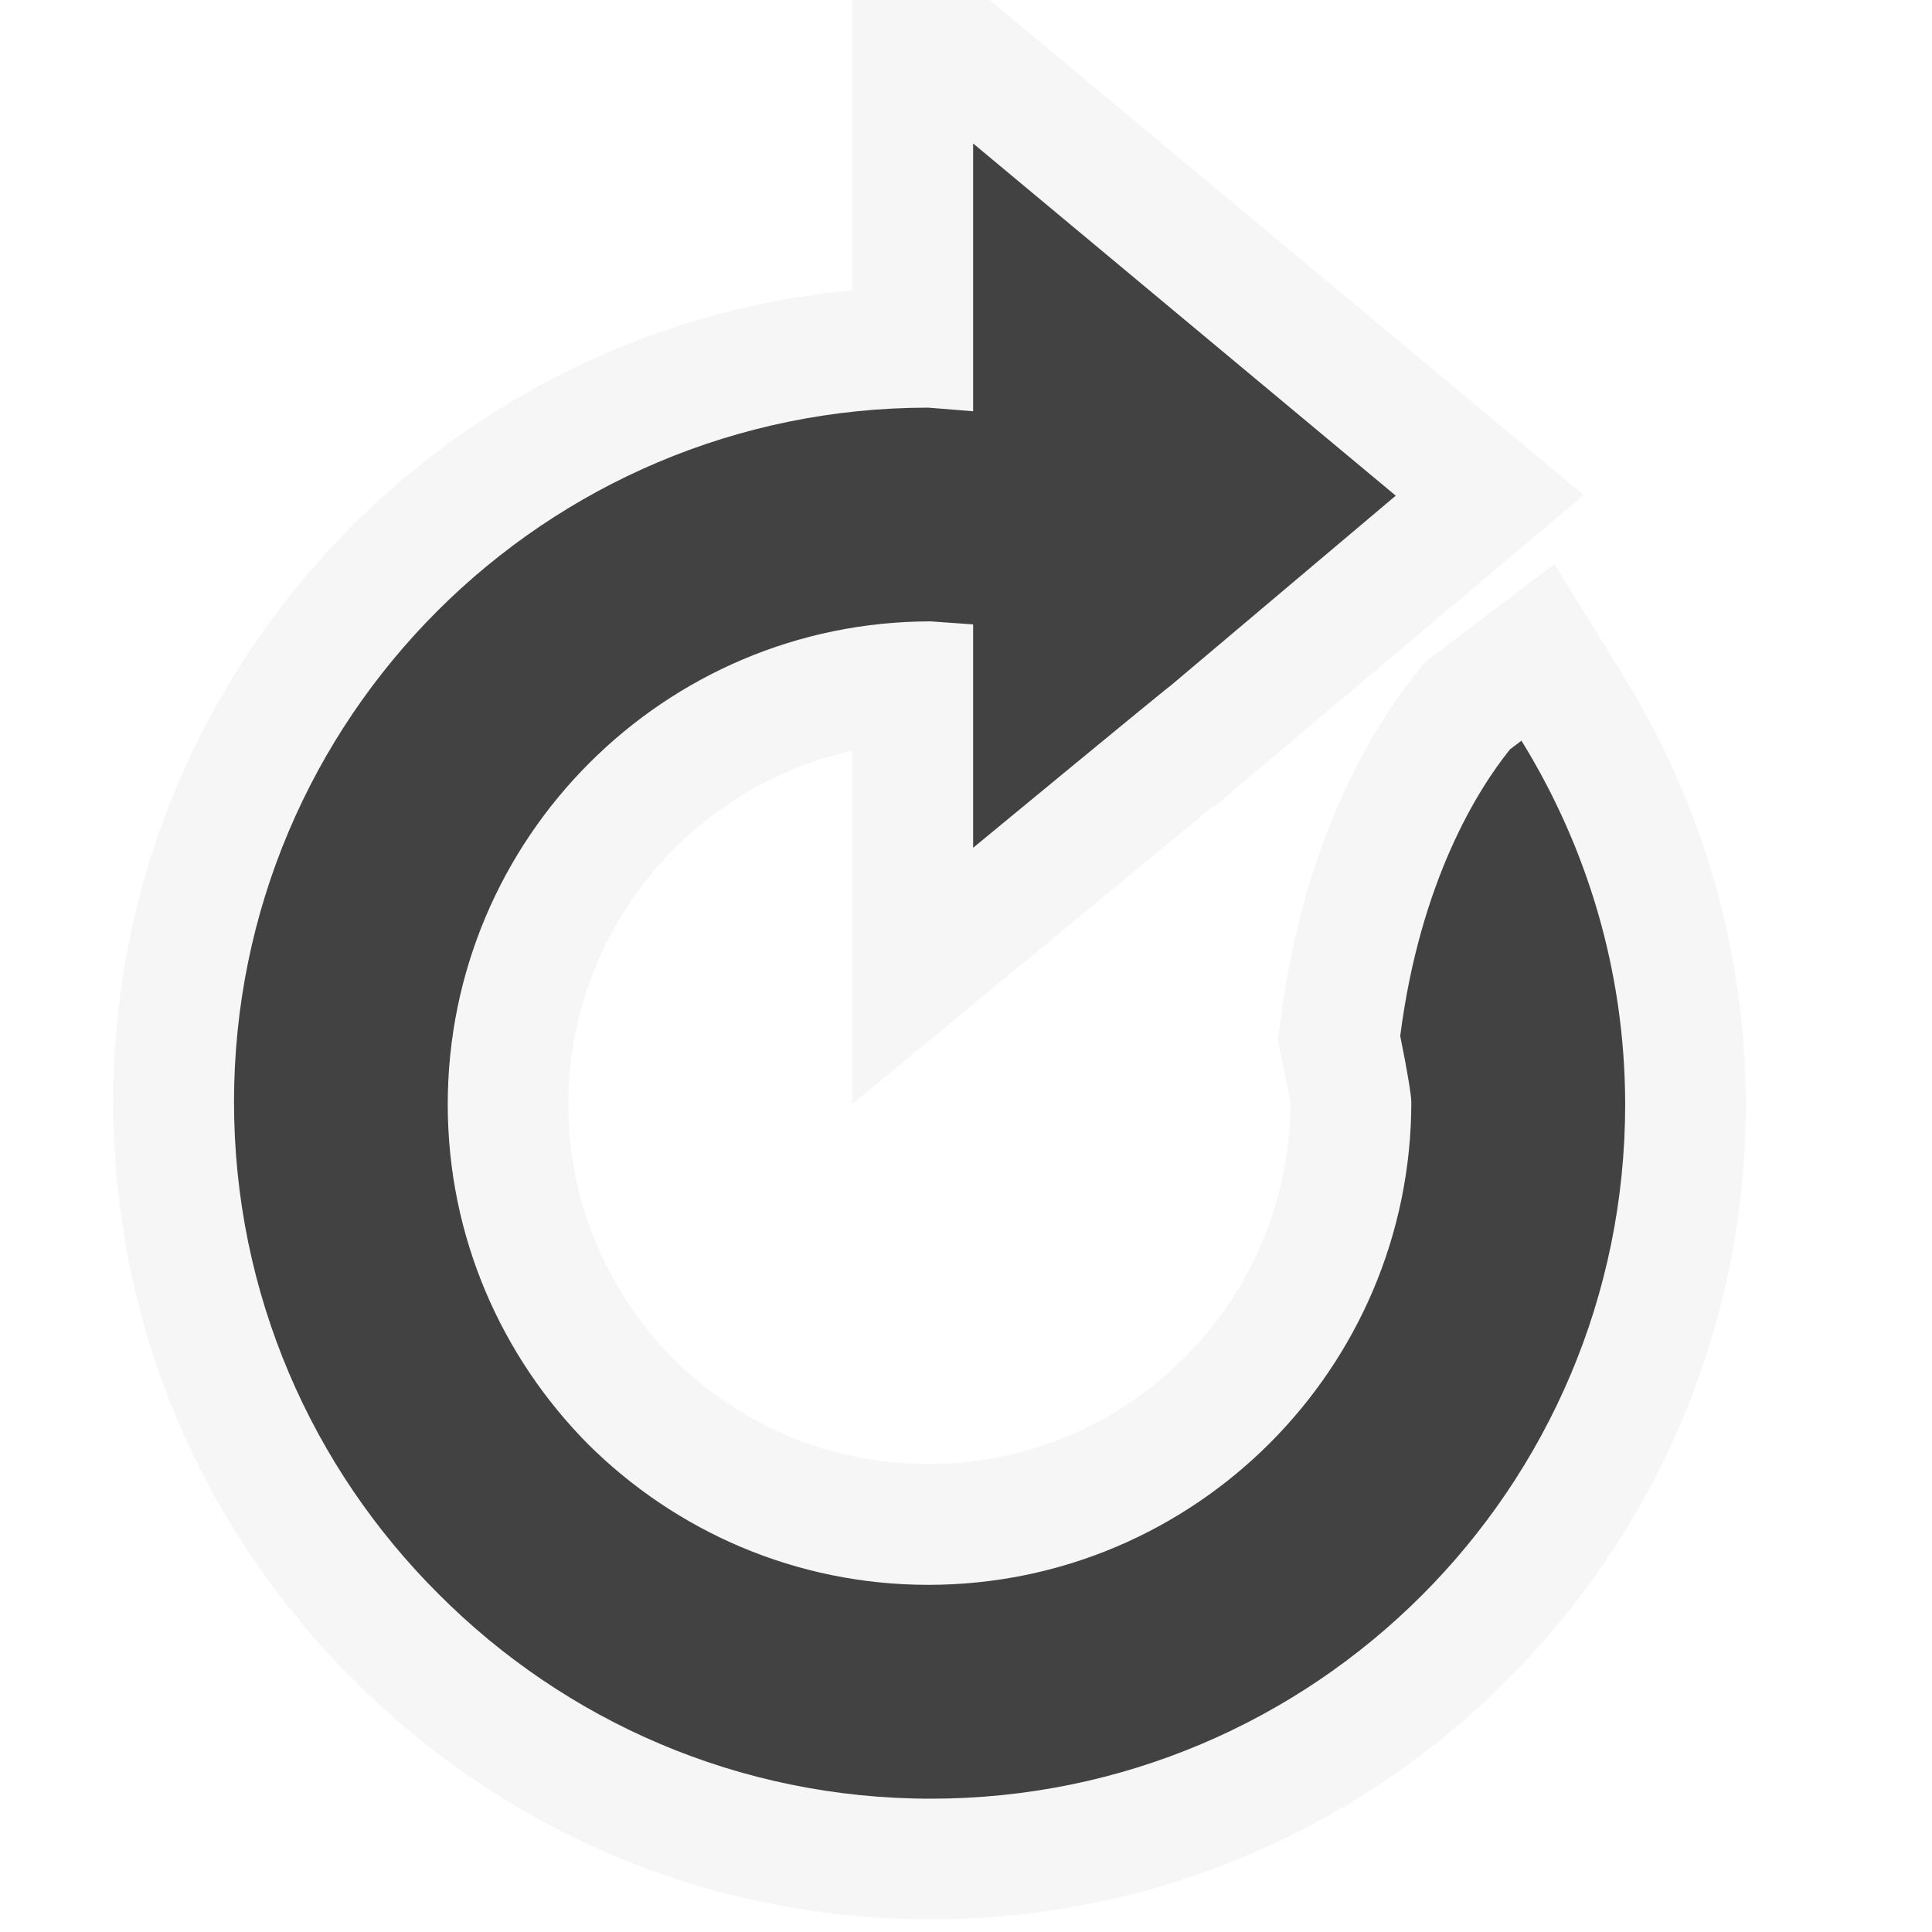
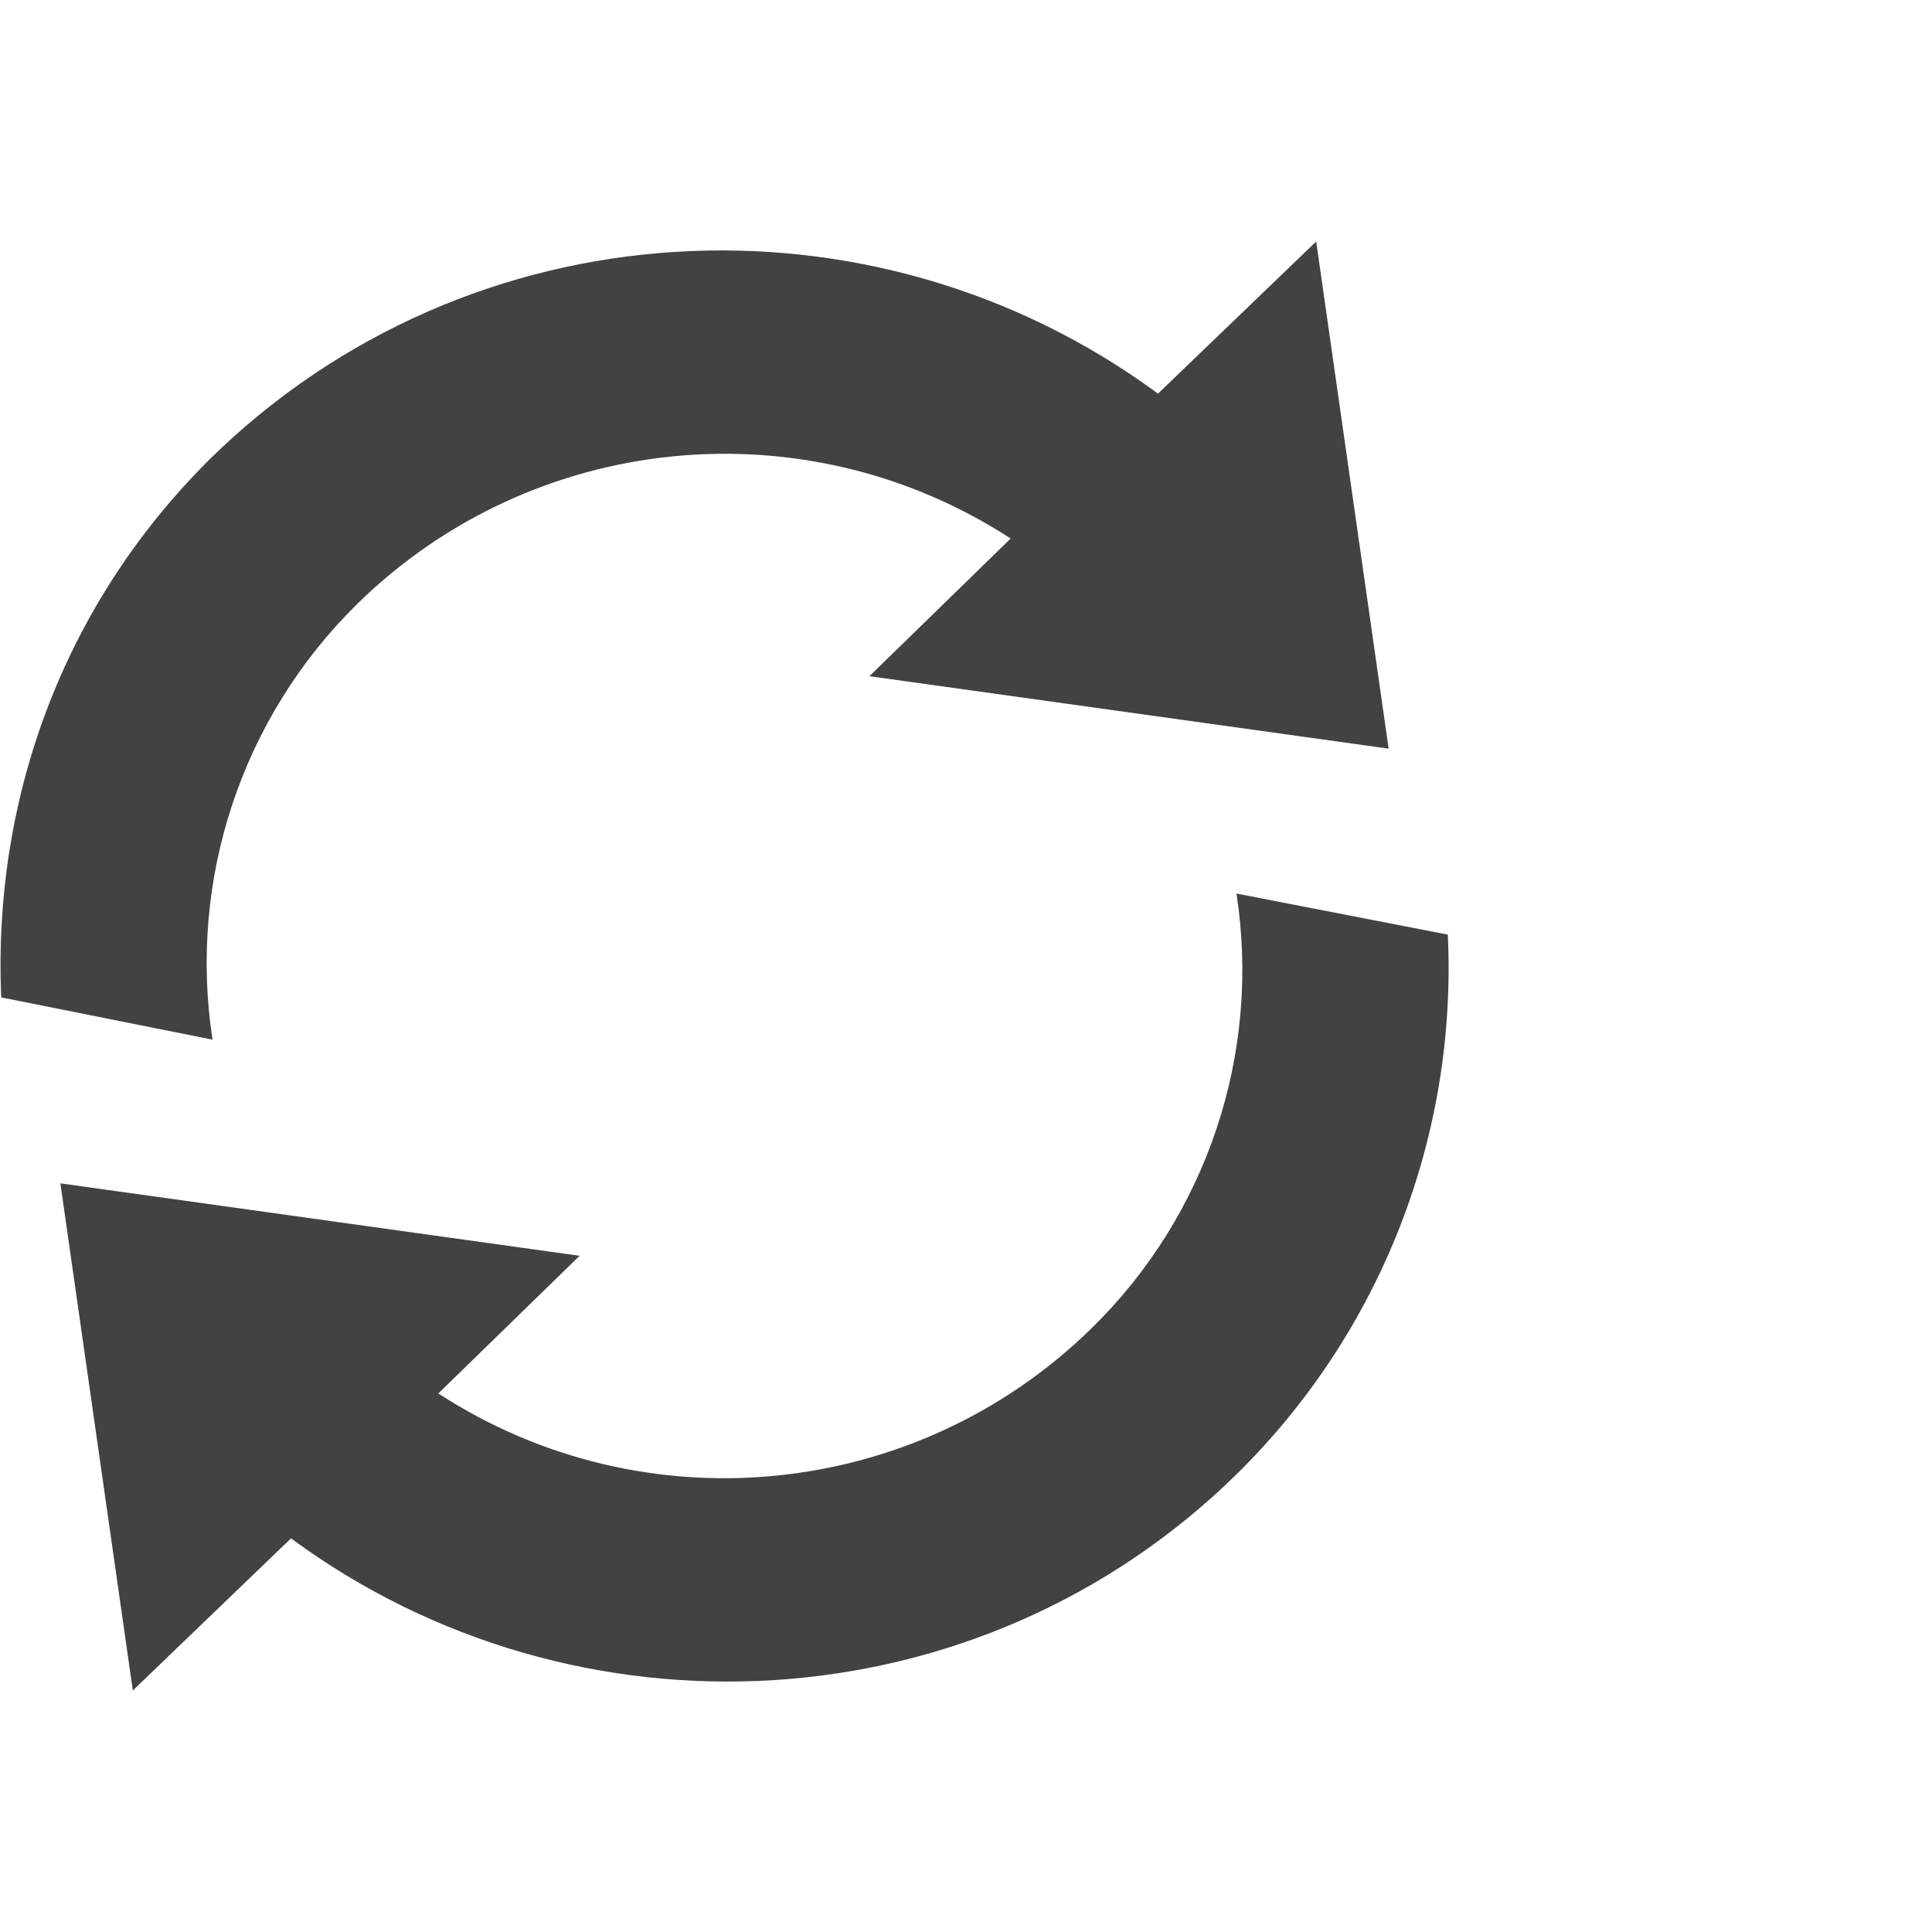
- <svg xmlns="http://www.w3.org/2000/svg" width="16" height="16">
-   <path d="M13.451 5.609l-.579-.939-1.068.812-.076.094c-.335.415-.927 1.341-1.124 2.876l-.021.165.033.163.071.345c0 1.654-1.346 3-3 3-.795 0-1.545-.311-2.107-.868-.563-.567-.873-1.317-.873-2.111 0-1.431 1.007-2.632 2.351-2.929v2.926s2.528-2.087 2.984-2.461h.012l3.061-2.582-4.919-4.1h-1.137v2.404c-3.429.318-6.121 3.211-6.121 6.721 0 1.809.707 3.508 1.986 4.782 1.277 1.282 2.976 1.988 4.784 1.988 3.722 0 6.75-3.028 6.75-6.75 0-1.245-.349-2.468-1.007-3.536z" fill="#F6F6F6" />
-   <path d="M12.6 6.134l-.094.071c-.269.333-.746 1.096-.91 2.375.057.277.092.495.092.545 0 2.206-1.794 4-4 4-1.098 0-2.093-.445-2.817-1.164-.718-.724-1.163-1.718-1.163-2.815 0-2.206 1.794-4 4-4l.351.025v1.85s1.626-1.342 1.631-1.339l1.869-1.577-3.5-2.917v2.218l-.371-.03c-3.176 0-5.75 2.574-5.75 5.75 0 1.593.648 3.034 1.695 4.076 1.042 1.046 2.482 1.694 4.076 1.694 3.176 0 5.75-2.574 5.75-5.75-.001-1.106-.318-2.135-.859-3.012z" fill="#424242" />
+ <svg xmlns="http://www.w3.org/2000/svg" width="16" height="16" viewBox="0 0 16 16">
+   <path fill-rule="evenodd" d="M10.24 7.4a4.15 4.15 0 0 1-1.2 3.6 4.346 4.346 0 0 1-5.41.54L4.8 10.4.5 9.8l.6 4.2 1.31-1.26c2.36 1.74 5.7 1.57 7.84-.54a5.876 5.876 0 0 0 1.74-4.46l-1.75-.34zM2.96 5a4.346 4.346 0 0 1 5.41-.54L7.2 5.6l4.3.6-.6-4.2-1.31 1.26c-2.36-1.74-5.7-1.57-7.85.54C.5 5.03-.06 6.65.01 8.26l1.75.35A4.17 4.17 0 0 1 2.96 5z" fill="#424242" />
</svg>
